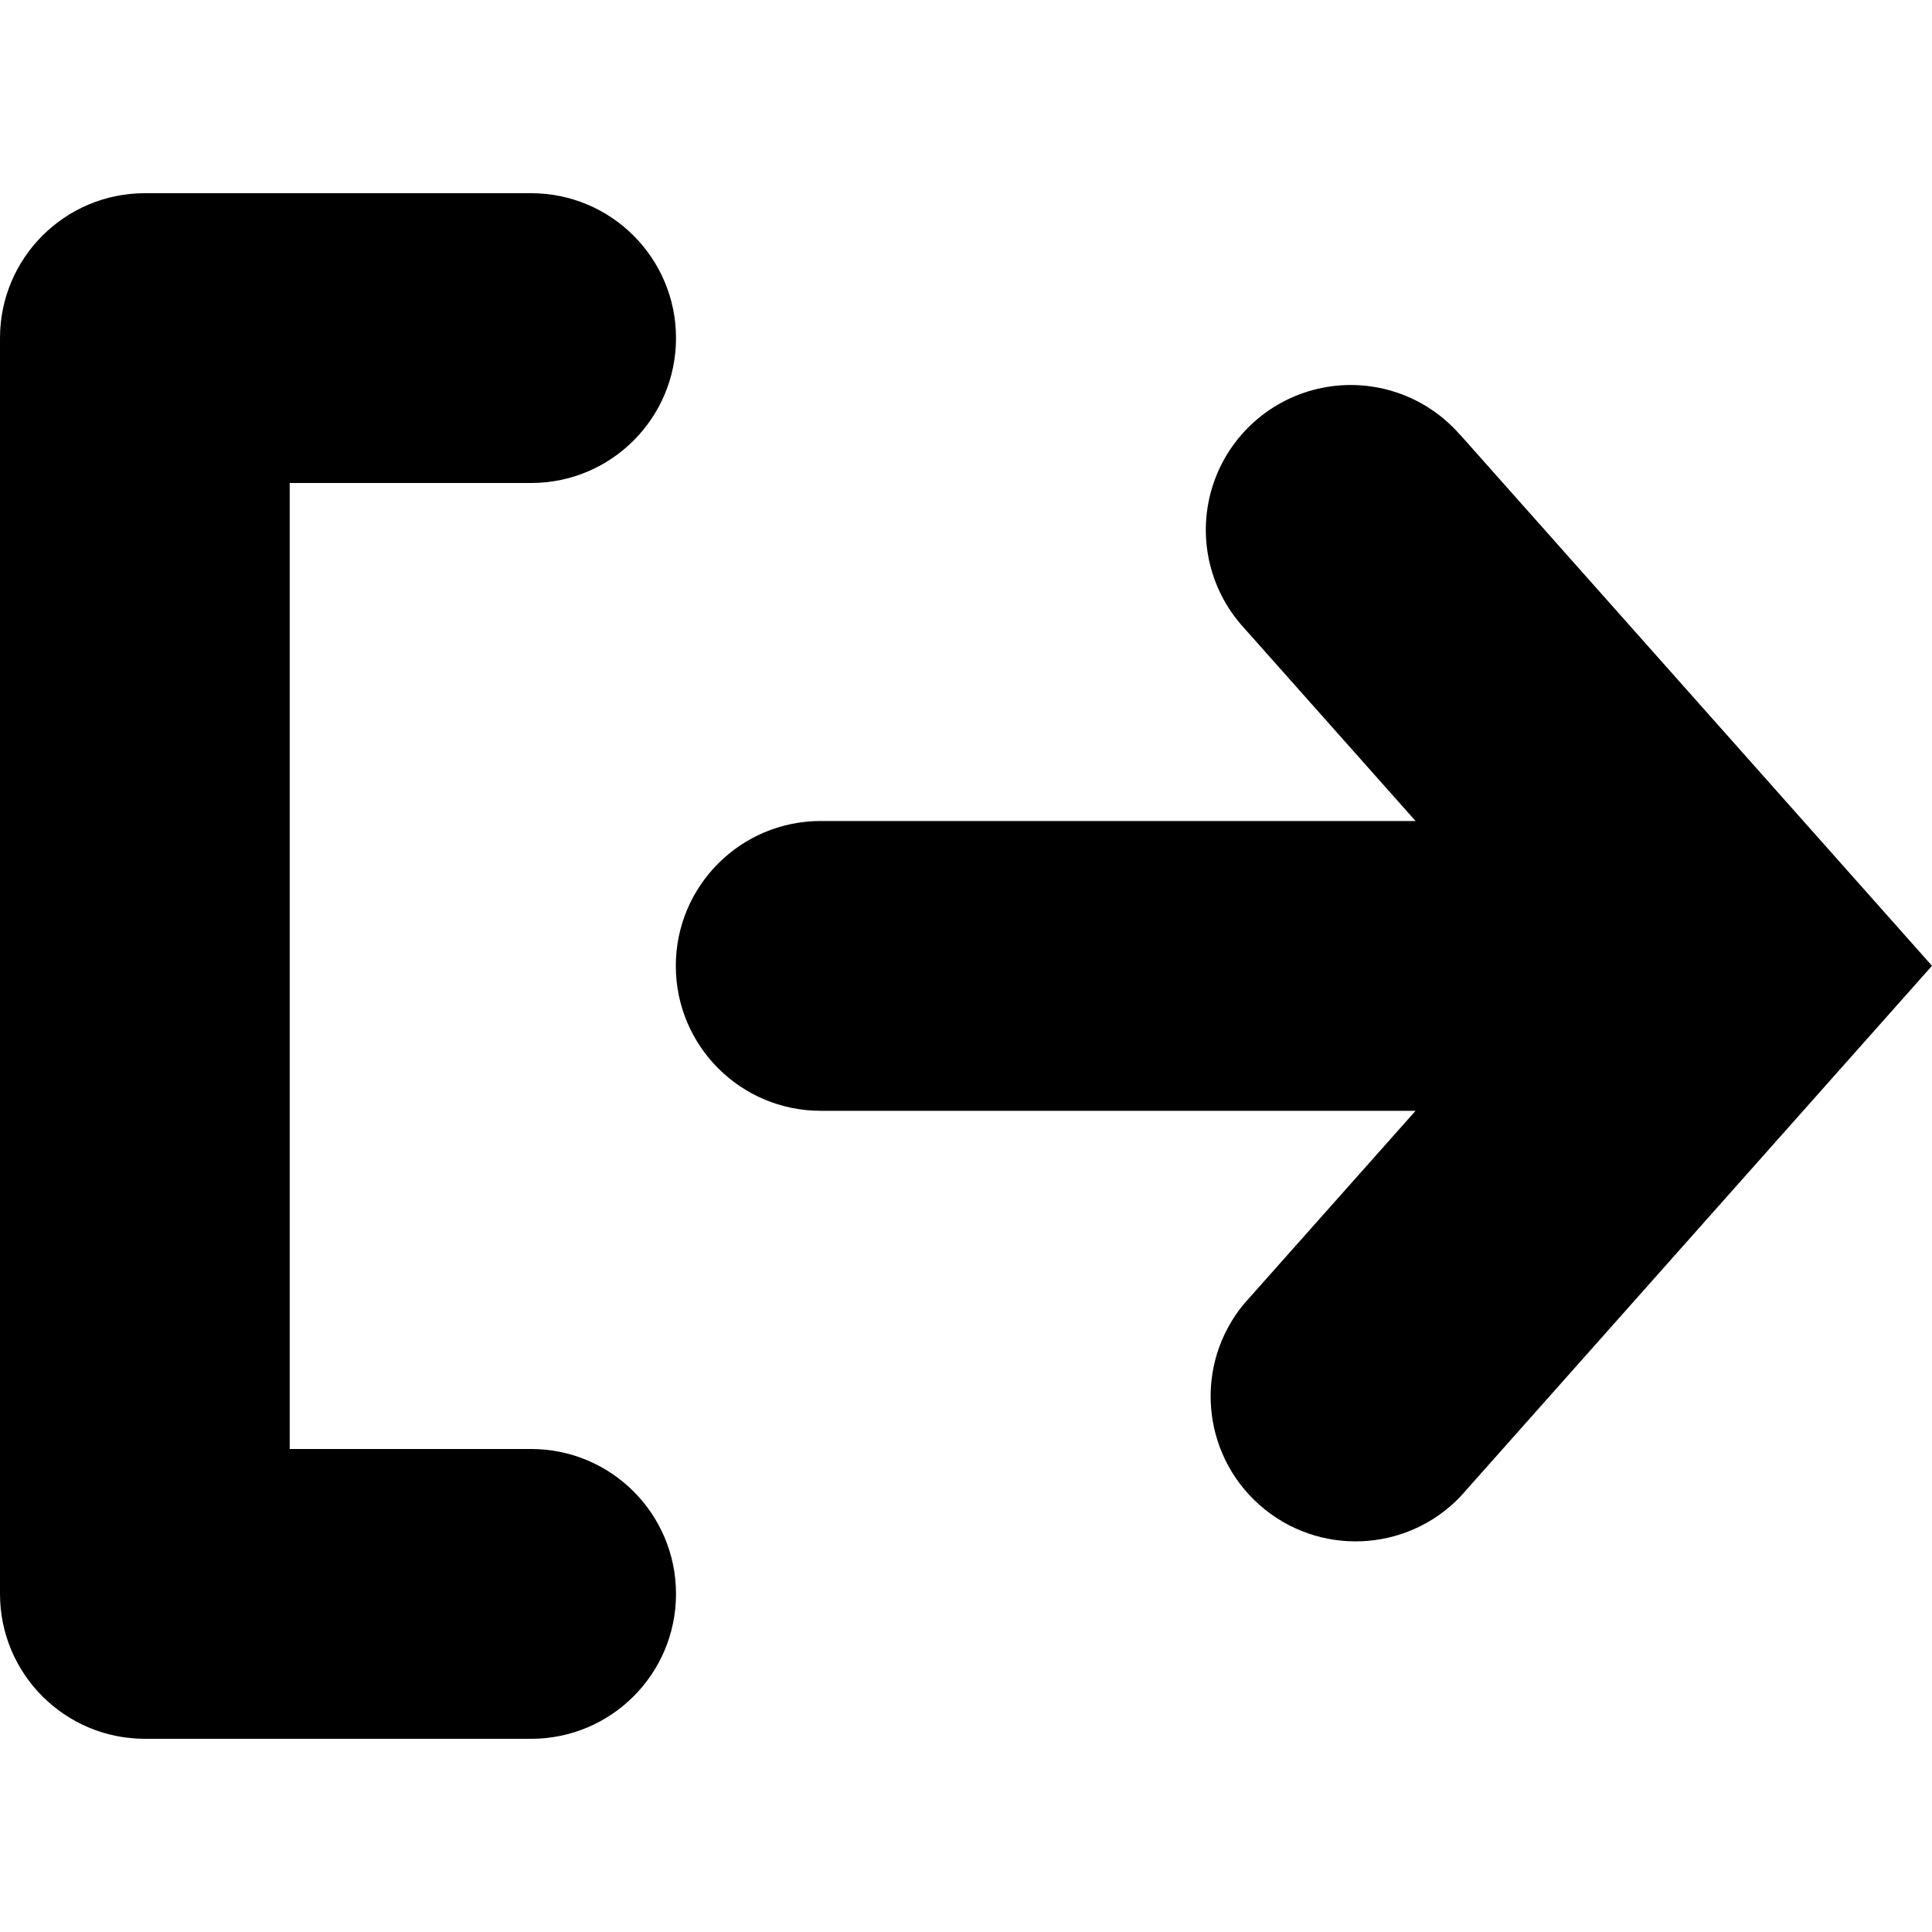
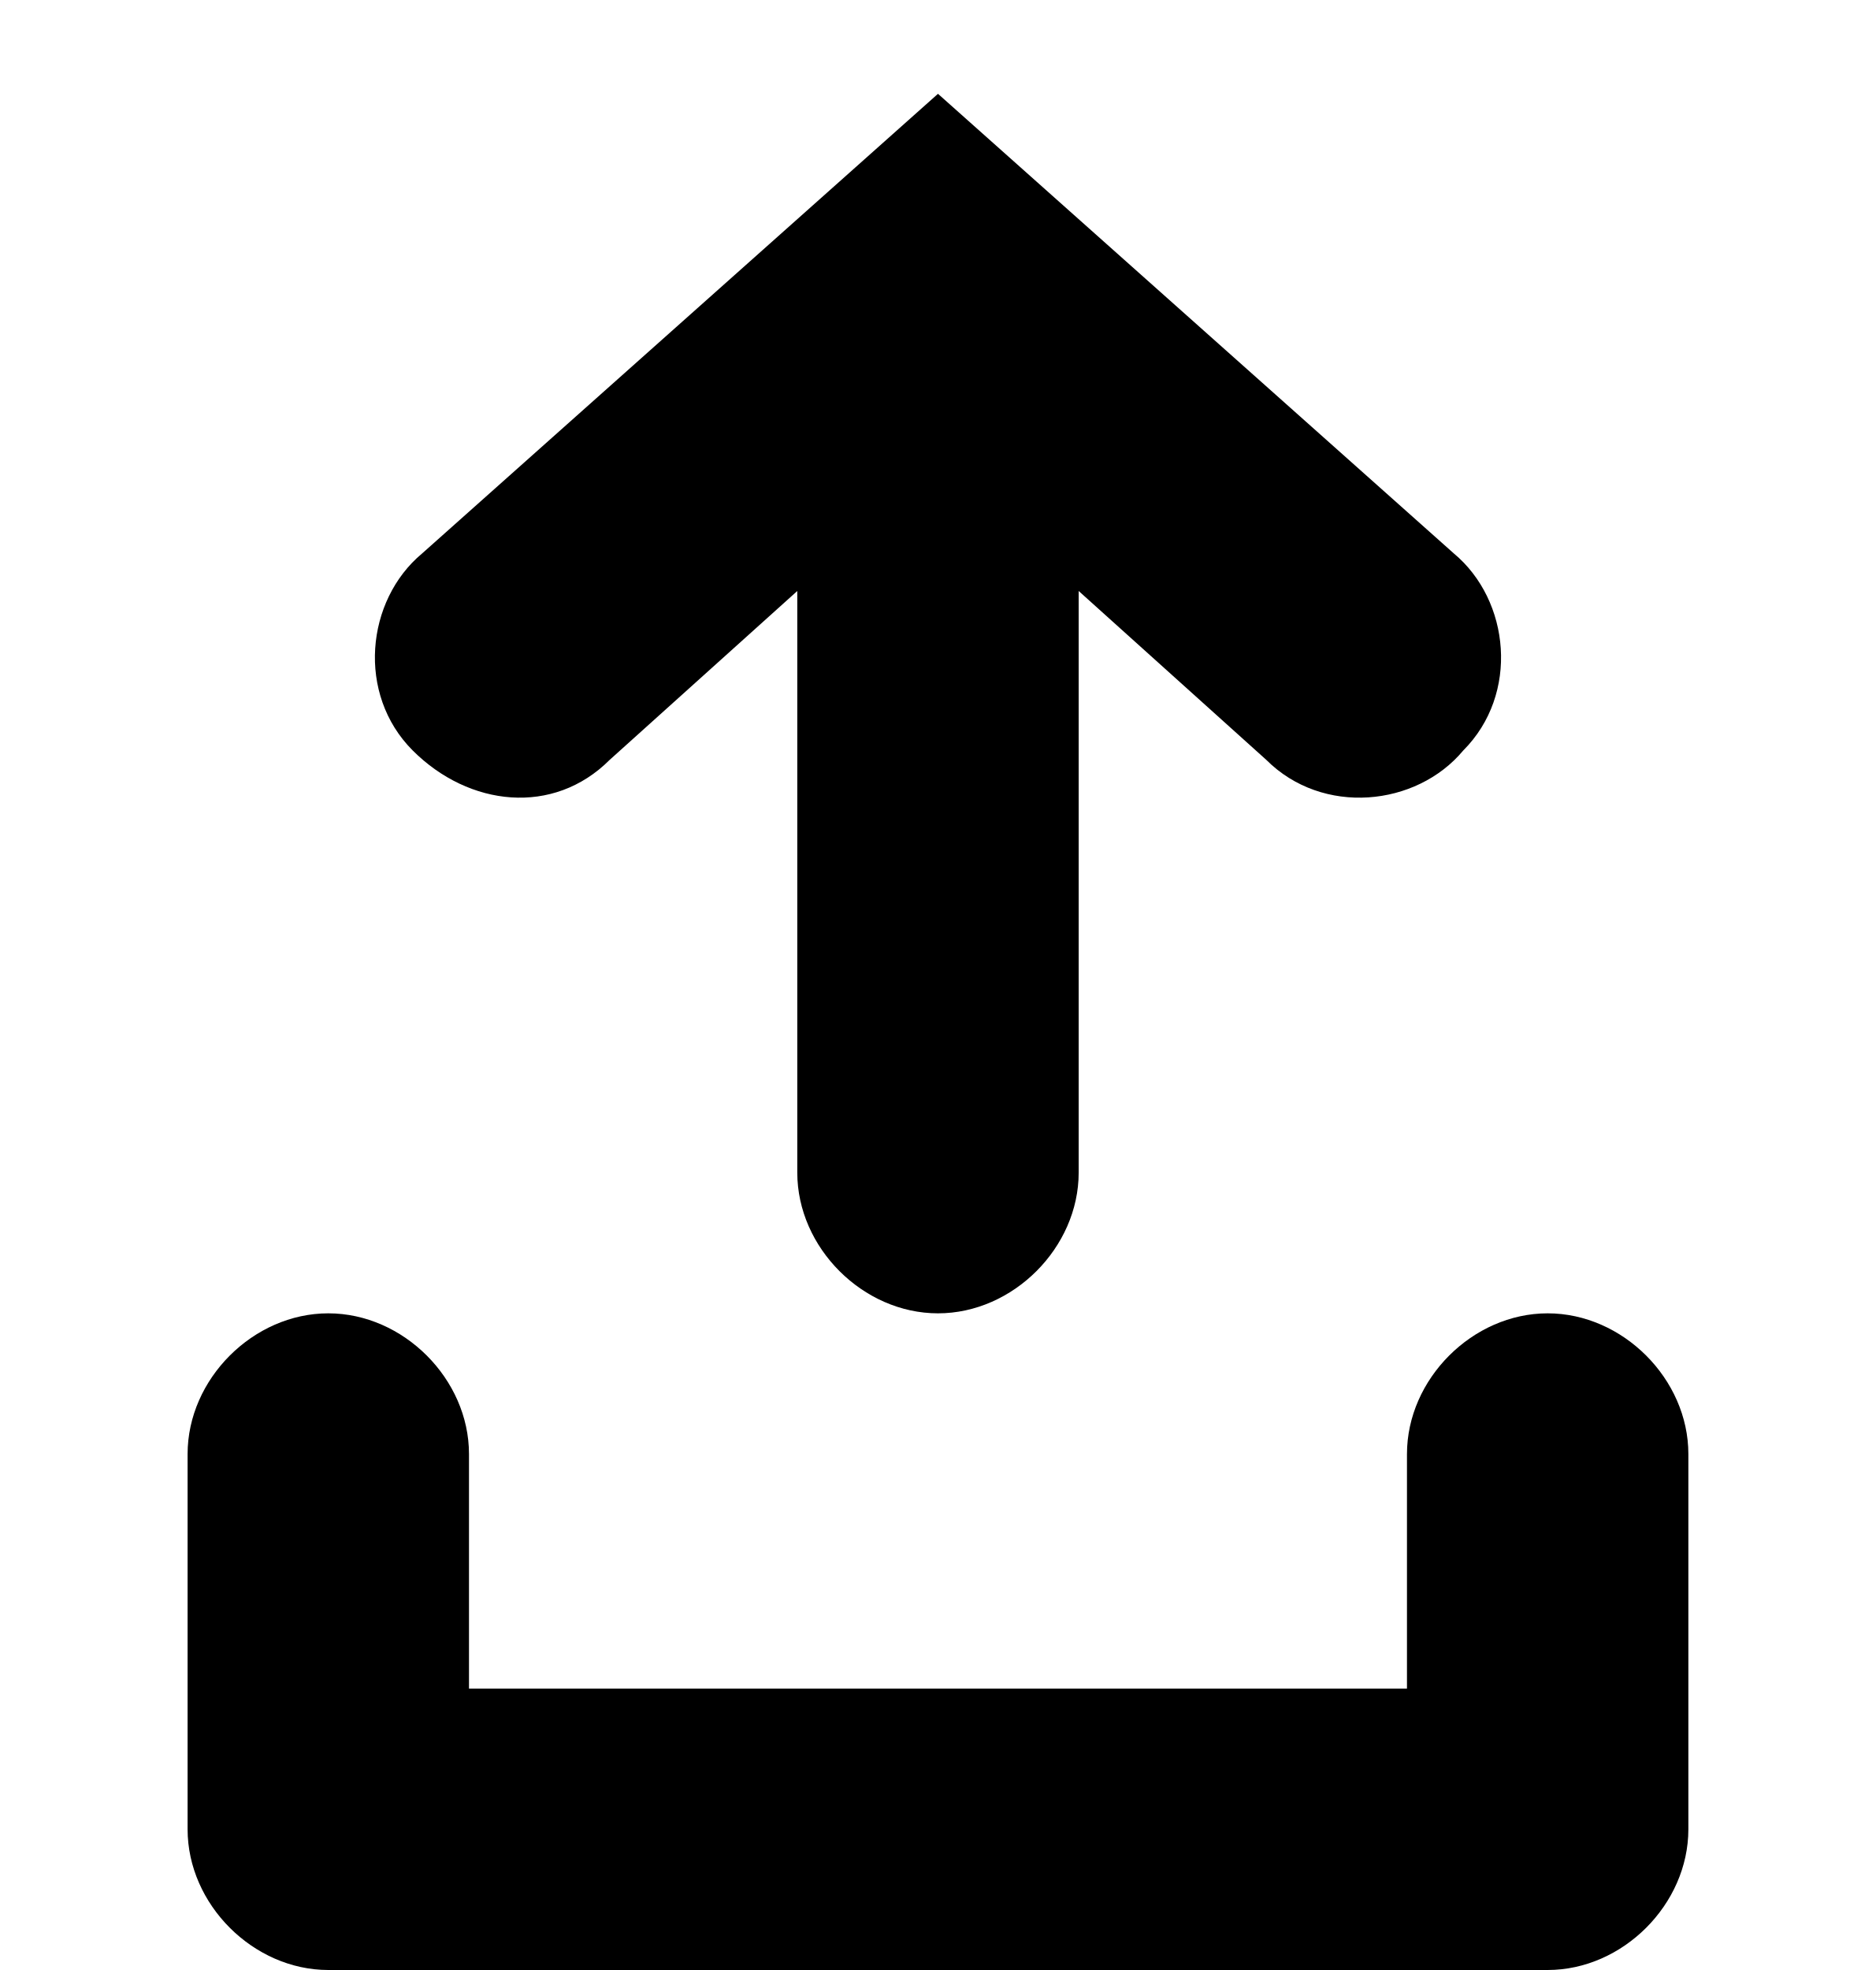
- <svg xmlns="http://www.w3.org/2000/svg" viewBox="0 0 20 20">
-   <path d="M15.116 4.503a1.5 1.5 0 1 0-2.242 1.993l1.78 2.003H8.496a1.5 1.5 0 0 0 0 3h6.158l-1.78 2.003a1.501 1.501 0 0 0 2.242 1.993L20 9.998l-4.884-5.497Z" />
-   <path d="M5.498 5a1.5 1.5 0 0 0 0-3H1.499A1.5 1.5 0 0 0 0 3.5v13A1.5 1.5 0 0 0 1.499 18h3.999a1.5 1.5 0 0 0 0-3H2.999V5z" />
+ <svg xmlns="http://www.w3.org/2000/svg" xml:space="preserve" viewBox="0 0 20 21">
+   <path d="M4.5 5.9c-.6.5-.7 1.5-.1 2.1s1.5.7 2.1.1l2-1.8v6.2c0 .8.7 1.5 1.5 1.5s1.5-.7 1.5-1.5V6.3l2 1.8c.6.6 1.6.5 2.1-.1.6-.6.5-1.6-.1-2.1L10 1zM5 15.5c0-.8-.7-1.5-1.5-1.5S2 14.7 2 15.5v4c0 .8.7 1.5 1.5 1.5h13c.8 0 1.5-.7 1.5-1.5v-4c0-.8-.7-1.5-1.5-1.5s-1.5.7-1.5 1.5V18H5z" />
</svg>
